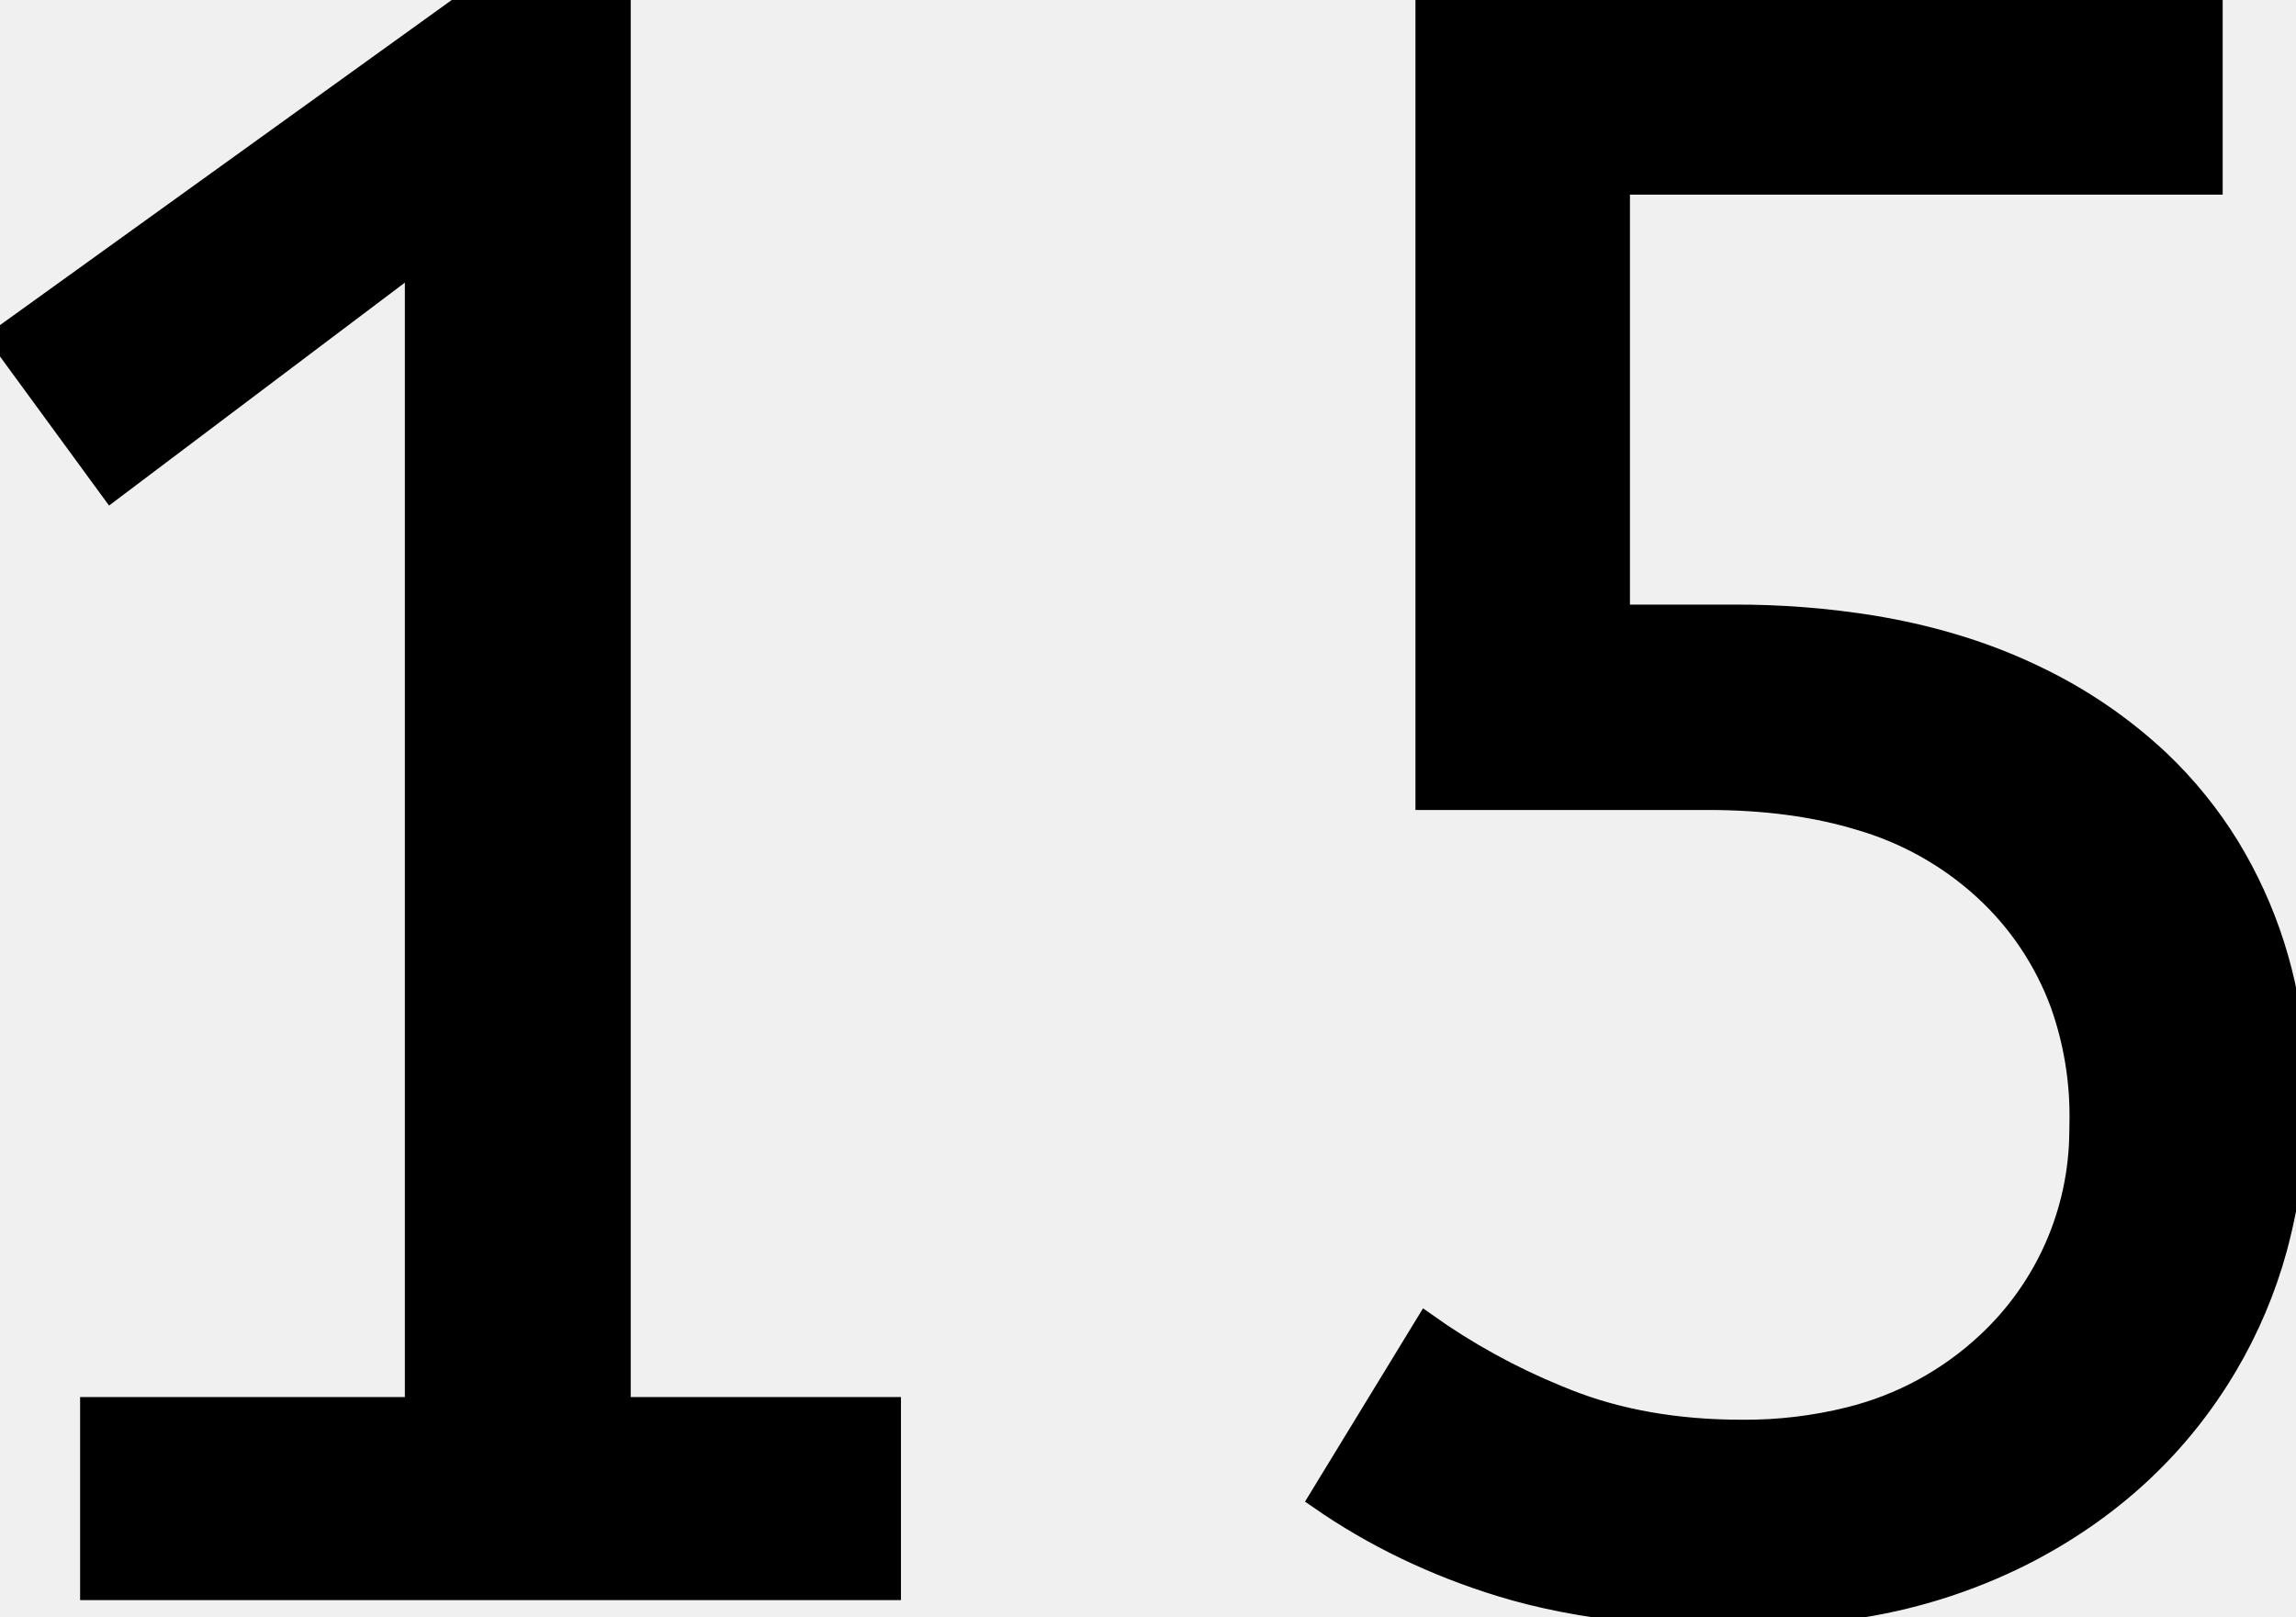
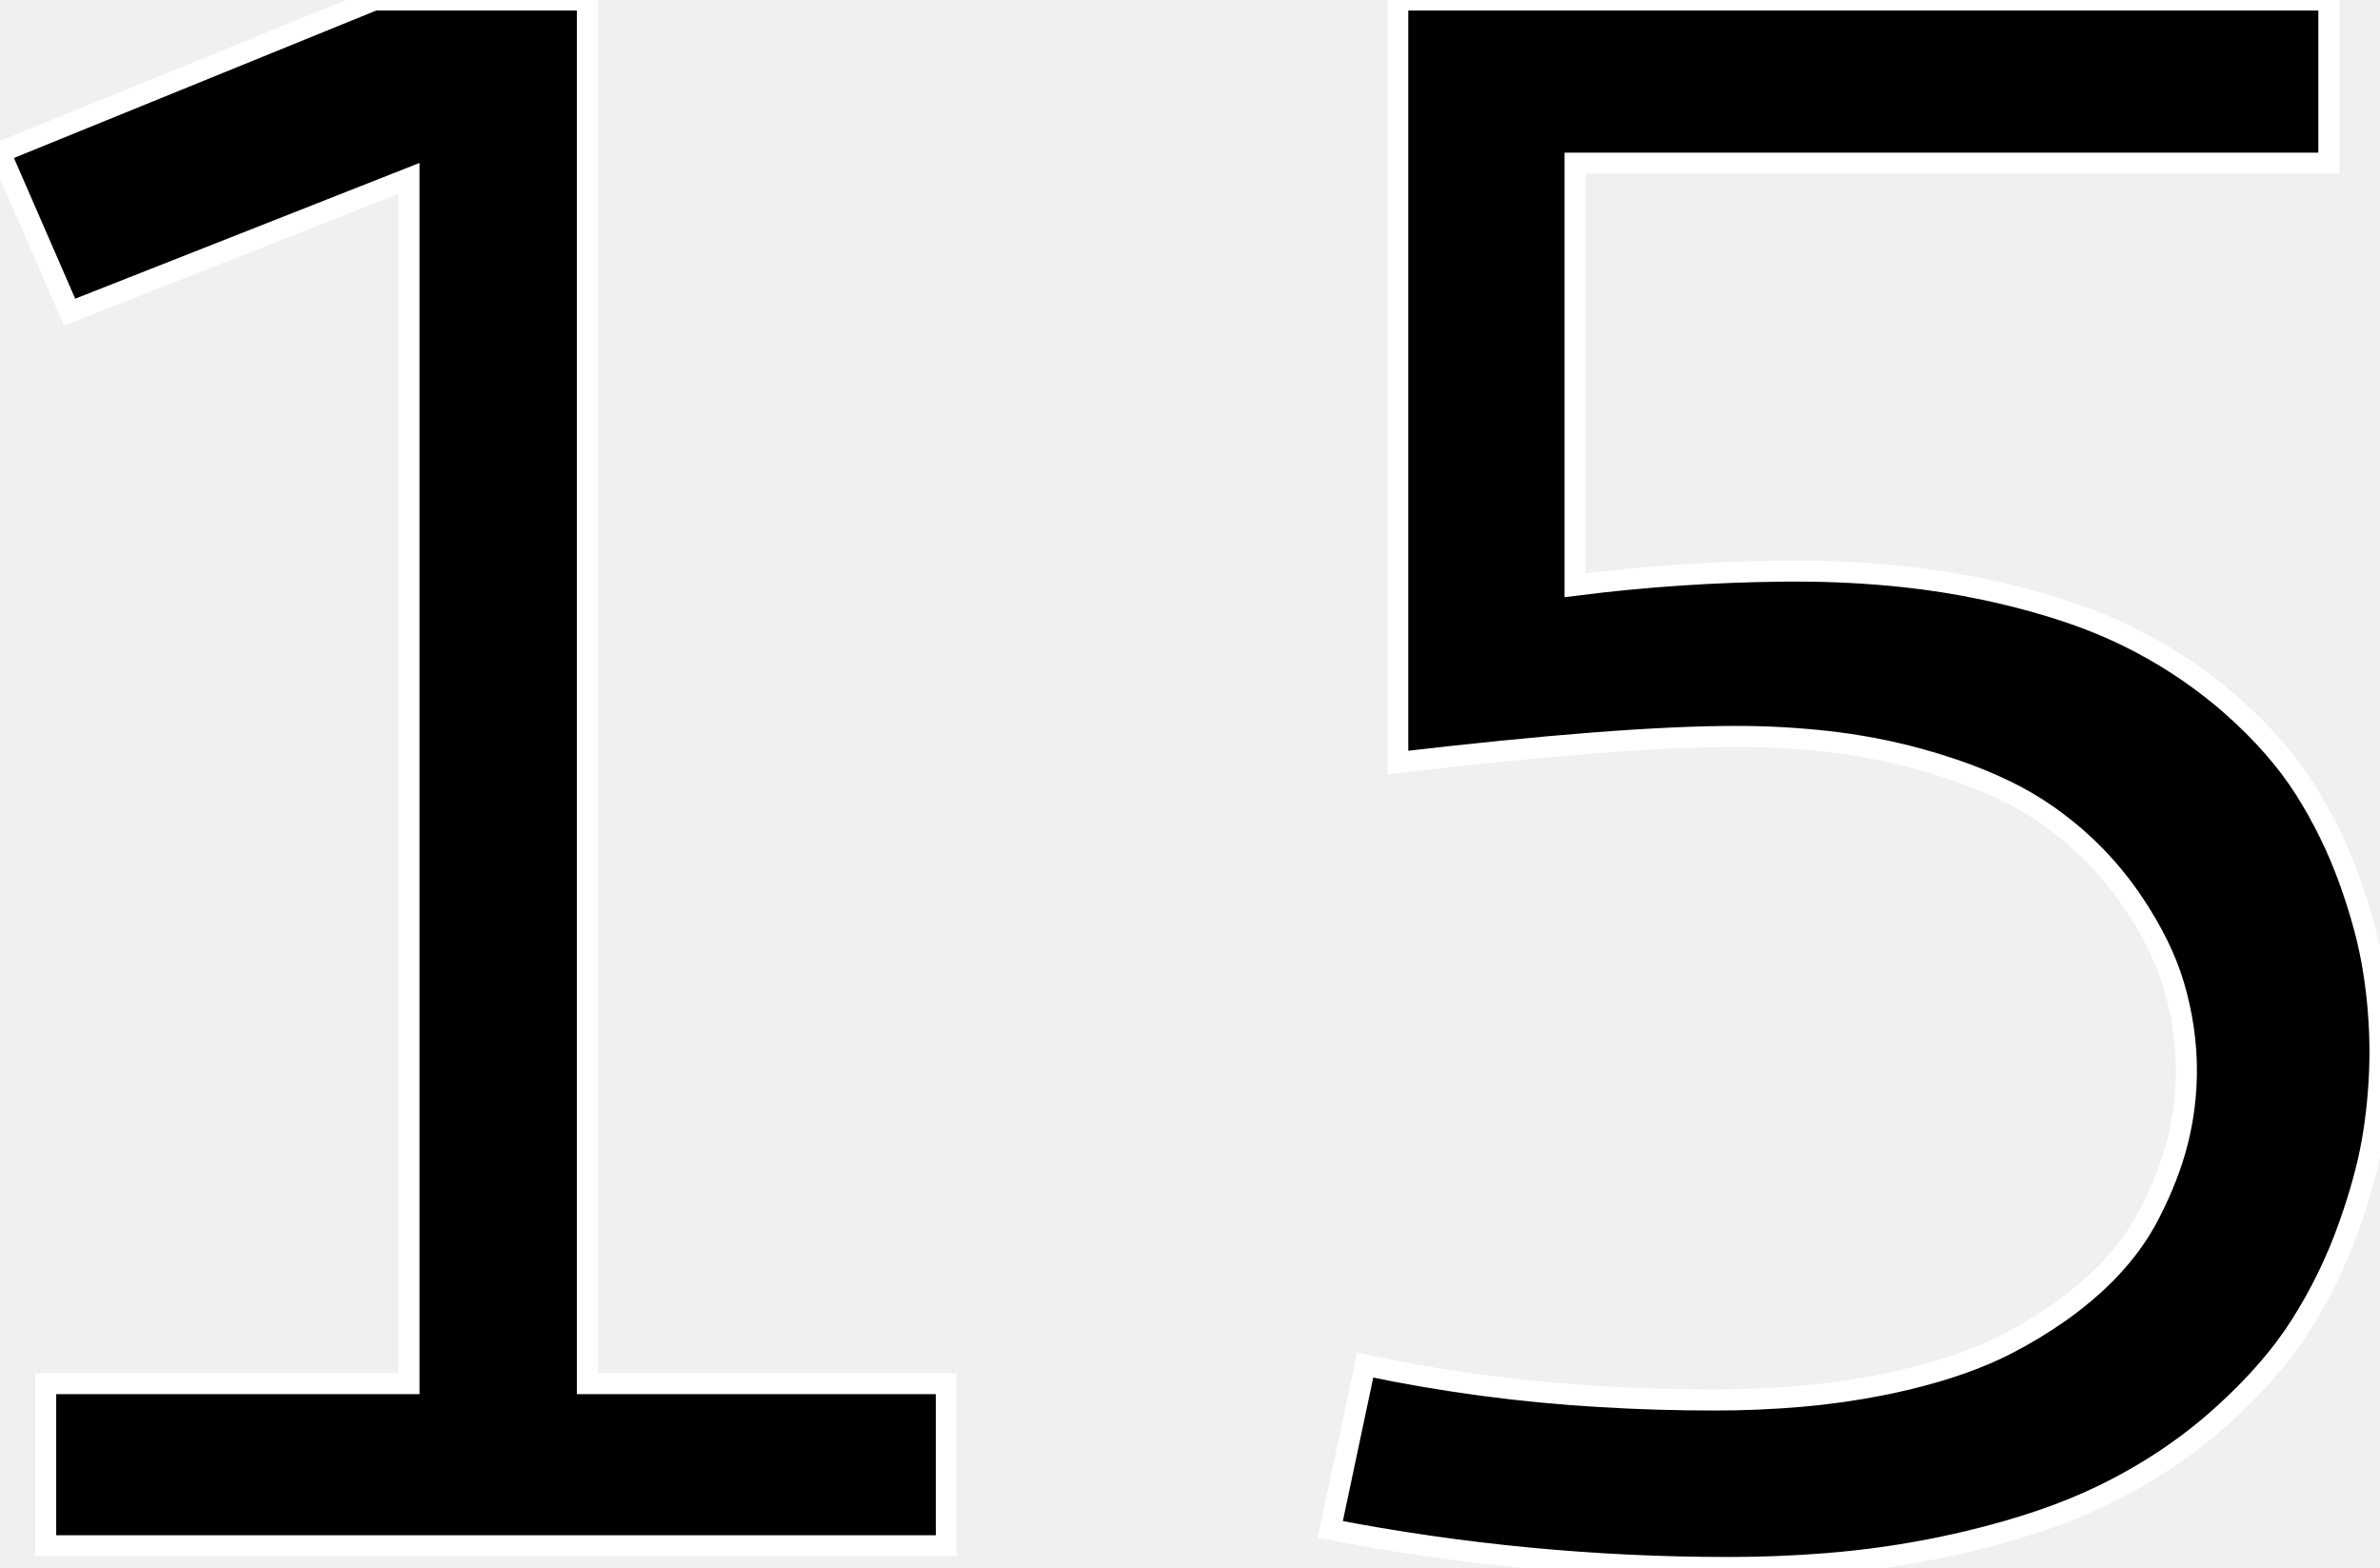
- <svg xmlns="http://www.w3.org/2000/svg" width="101.101" height="71.2" viewBox="0 0 101.101 71.2">
-   <g id="svgGroup" stroke-linecap="round" fill-rule="evenodd" font-size="9pt" stroke="#000" stroke-width="0.25mm" fill="#000" style="stroke:#000;stroke-width:0.25mm;fill:#000">
-     <path d="M 58.1 66 L 62.8 58.3 A 28.895 28.895 0 0 0 68.577 61.479 A 32.164 32.164 0 0 0 69 61.65 Q 72.4 63 76.7 63 A 18.948 18.948 0 0 0 81.449 62.436 A 13.678 13.678 0 0 0 87.5 59.15 A 12.805 12.805 0 0 0 91.591 49.861 A 17.128 17.128 0 0 0 91.6 49.3 A 14.735 14.735 0 0 0 90.757 44.224 A 12.876 12.876 0 0 0 87.35 39.15 A 13.782 13.782 0 0 0 81.901 36.097 Q 78.965 35.2 75.2 35.2 L 62.8 35.2 L 62.8 0 L 97.4 0 L 97.4 8.1 L 71.3 8.1 L 71.3 27.1 L 76.3 27.1 A 37.701 37.701 0 0 1 82.481 27.581 Q 85.946 28.157 88.836 29.424 A 22.674 22.674 0 0 1 89.65 29.8 A 21.393 21.393 0 0 1 95.071 33.502 A 18.764 18.764 0 0 1 98.15 37.3 A 20.024 20.024 0 0 1 101.021 46.303 A 24.706 24.706 0 0 1 101.1 48.3 A 25.044 25.044 0 0 1 100.239 54.981 A 21.101 21.101 0 0 1 98.05 60.15 Q 95 65.3 89.5 68.25 A 24.425 24.425 0 0 1 81.883 70.785 A 32.353 32.353 0 0 1 76.6 71.2 A 46.433 46.433 0 0 1 71.924 70.977 Q 68.712 70.652 66.1 69.85 Q 61.7 68.5 58.1 66 Z M 39.2 70 L 4 70 L 4 62 L 18.3 62 L 18.3 11.5 L 4.9 21.6 L 0 14.9 L 20.7 0 L 27.3 0 L 27.3 62 L 39.2 62 L 39.2 70 Z" vector-effect="non-scaling-stroke" />
+ <svg xmlns="http://www.w3.org/2000/svg" width="106.836" height="70.361" viewBox="0 0 106.836 70.361">
+   <g id="svgGroup" stroke-linecap="round" fill-rule="evenodd" font-size="9pt" stroke="#ffffff" stroke-width="0.25mm" fill="#000" style="stroke:#ffffff;stroke-width:0.25mm;fill:#000">
+     <path d="M 62.744 34.229 L 62.744 0 L 104.541 0 L 104.541 7.324 L 70.703 7.324 L 70.703 26.27 A 80.318 80.318 0 0 1 80.01 25.637 A 73.975 73.975 0 0 1 80.615 25.635 A 44.942 44.942 0 0 1 85.5 25.89 A 35.986 35.986 0 0 1 88.989 26.44 A 35.782 35.782 0 0 1 91.906 27.176 Q 93.893 27.772 95.459 28.54 A 21.346 21.346 0 0 1 99.777 31.326 A 19.856 19.856 0 0 1 100.171 31.665 Q 102.246 33.496 103.467 35.425 A 20.81 20.81 0 0 1 105.469 39.526 A 26.036 26.036 0 0 1 106.124 41.604 A 19.085 19.085 0 0 1 106.543 43.555 A 23.454 23.454 0 0 1 106.836 47.217 A 23.921 23.921 0 0 1 106.543 50.903 A 18.657 18.657 0 0 1 106.184 52.632 Q 105.961 53.507 105.643 54.459 A 32.242 32.242 0 0 1 105.42 55.103 A 21.984 21.984 0 0 1 103.271 59.497 Q 102.036 61.443 99.941 63.367 A 27.711 27.711 0 0 1 99.658 63.623 Q 97.363 65.674 94.409 67.114 Q 91.883 68.346 88.358 69.185 A 45.53 45.53 0 0 1 87.134 69.458 A 41.839 41.839 0 0 1 81.987 70.188 A 53.963 53.963 0 0 1 77.588 70.361 A 93.916 93.916 0 0 1 59.717 68.652 L 61.279 61.279 A 71.294 71.294 0 0 0 71.835 62.689 A 84.322 84.322 0 0 0 76.953 62.842 A 43.936 43.936 0 0 0 80.914 62.671 A 33.427 33.427 0 0 0 84.497 62.158 A 28.675 28.675 0 0 0 86.881 61.577 Q 88.096 61.221 89.119 60.784 A 14.742 14.742 0 0 0 90.137 60.303 A 20.188 20.188 0 0 0 92.463 58.892 A 16.083 16.083 0 0 0 93.994 57.666 A 12.235 12.235 0 0 0 95.631 55.866 A 10.169 10.169 0 0 0 96.484 54.492 A 17.532 17.532 0 0 0 97.241 52.82 A 13.428 13.428 0 0 0 97.754 51.221 A 13.037 13.037 0 0 0 98.145 48.047 Q 98.145 46.143 97.583 44.238 Q 97.057 42.455 95.76 40.522 A 19.948 19.948 0 0 0 95.581 40.259 A 14.722 14.722 0 0 0 92.282 36.868 A 16.745 16.745 0 0 0 91.943 36.621 A 13.728 13.728 0 0 0 89.92 35.444 Q 88.888 34.949 87.657 34.531 A 27.595 27.595 0 0 0 86.108 34.058 A 27.046 27.046 0 0 0 81.975 33.277 A 36.411 36.411 0 0 0 77.881 33.057 Q 72.754 33.057 62.744 34.229 Z M 0 6.836 L 16.797 0 L 26.367 0 L 26.367 62.109 L 42.48 62.109 L 42.48 69.385 L 2.051 69.385 L 2.051 62.109 L 18.359 62.109 L 18.359 8.008 L 3.125 14.014 L 0 6.836 Z" vector-effect="non-scaling-stroke" />
  </g>
</svg>
